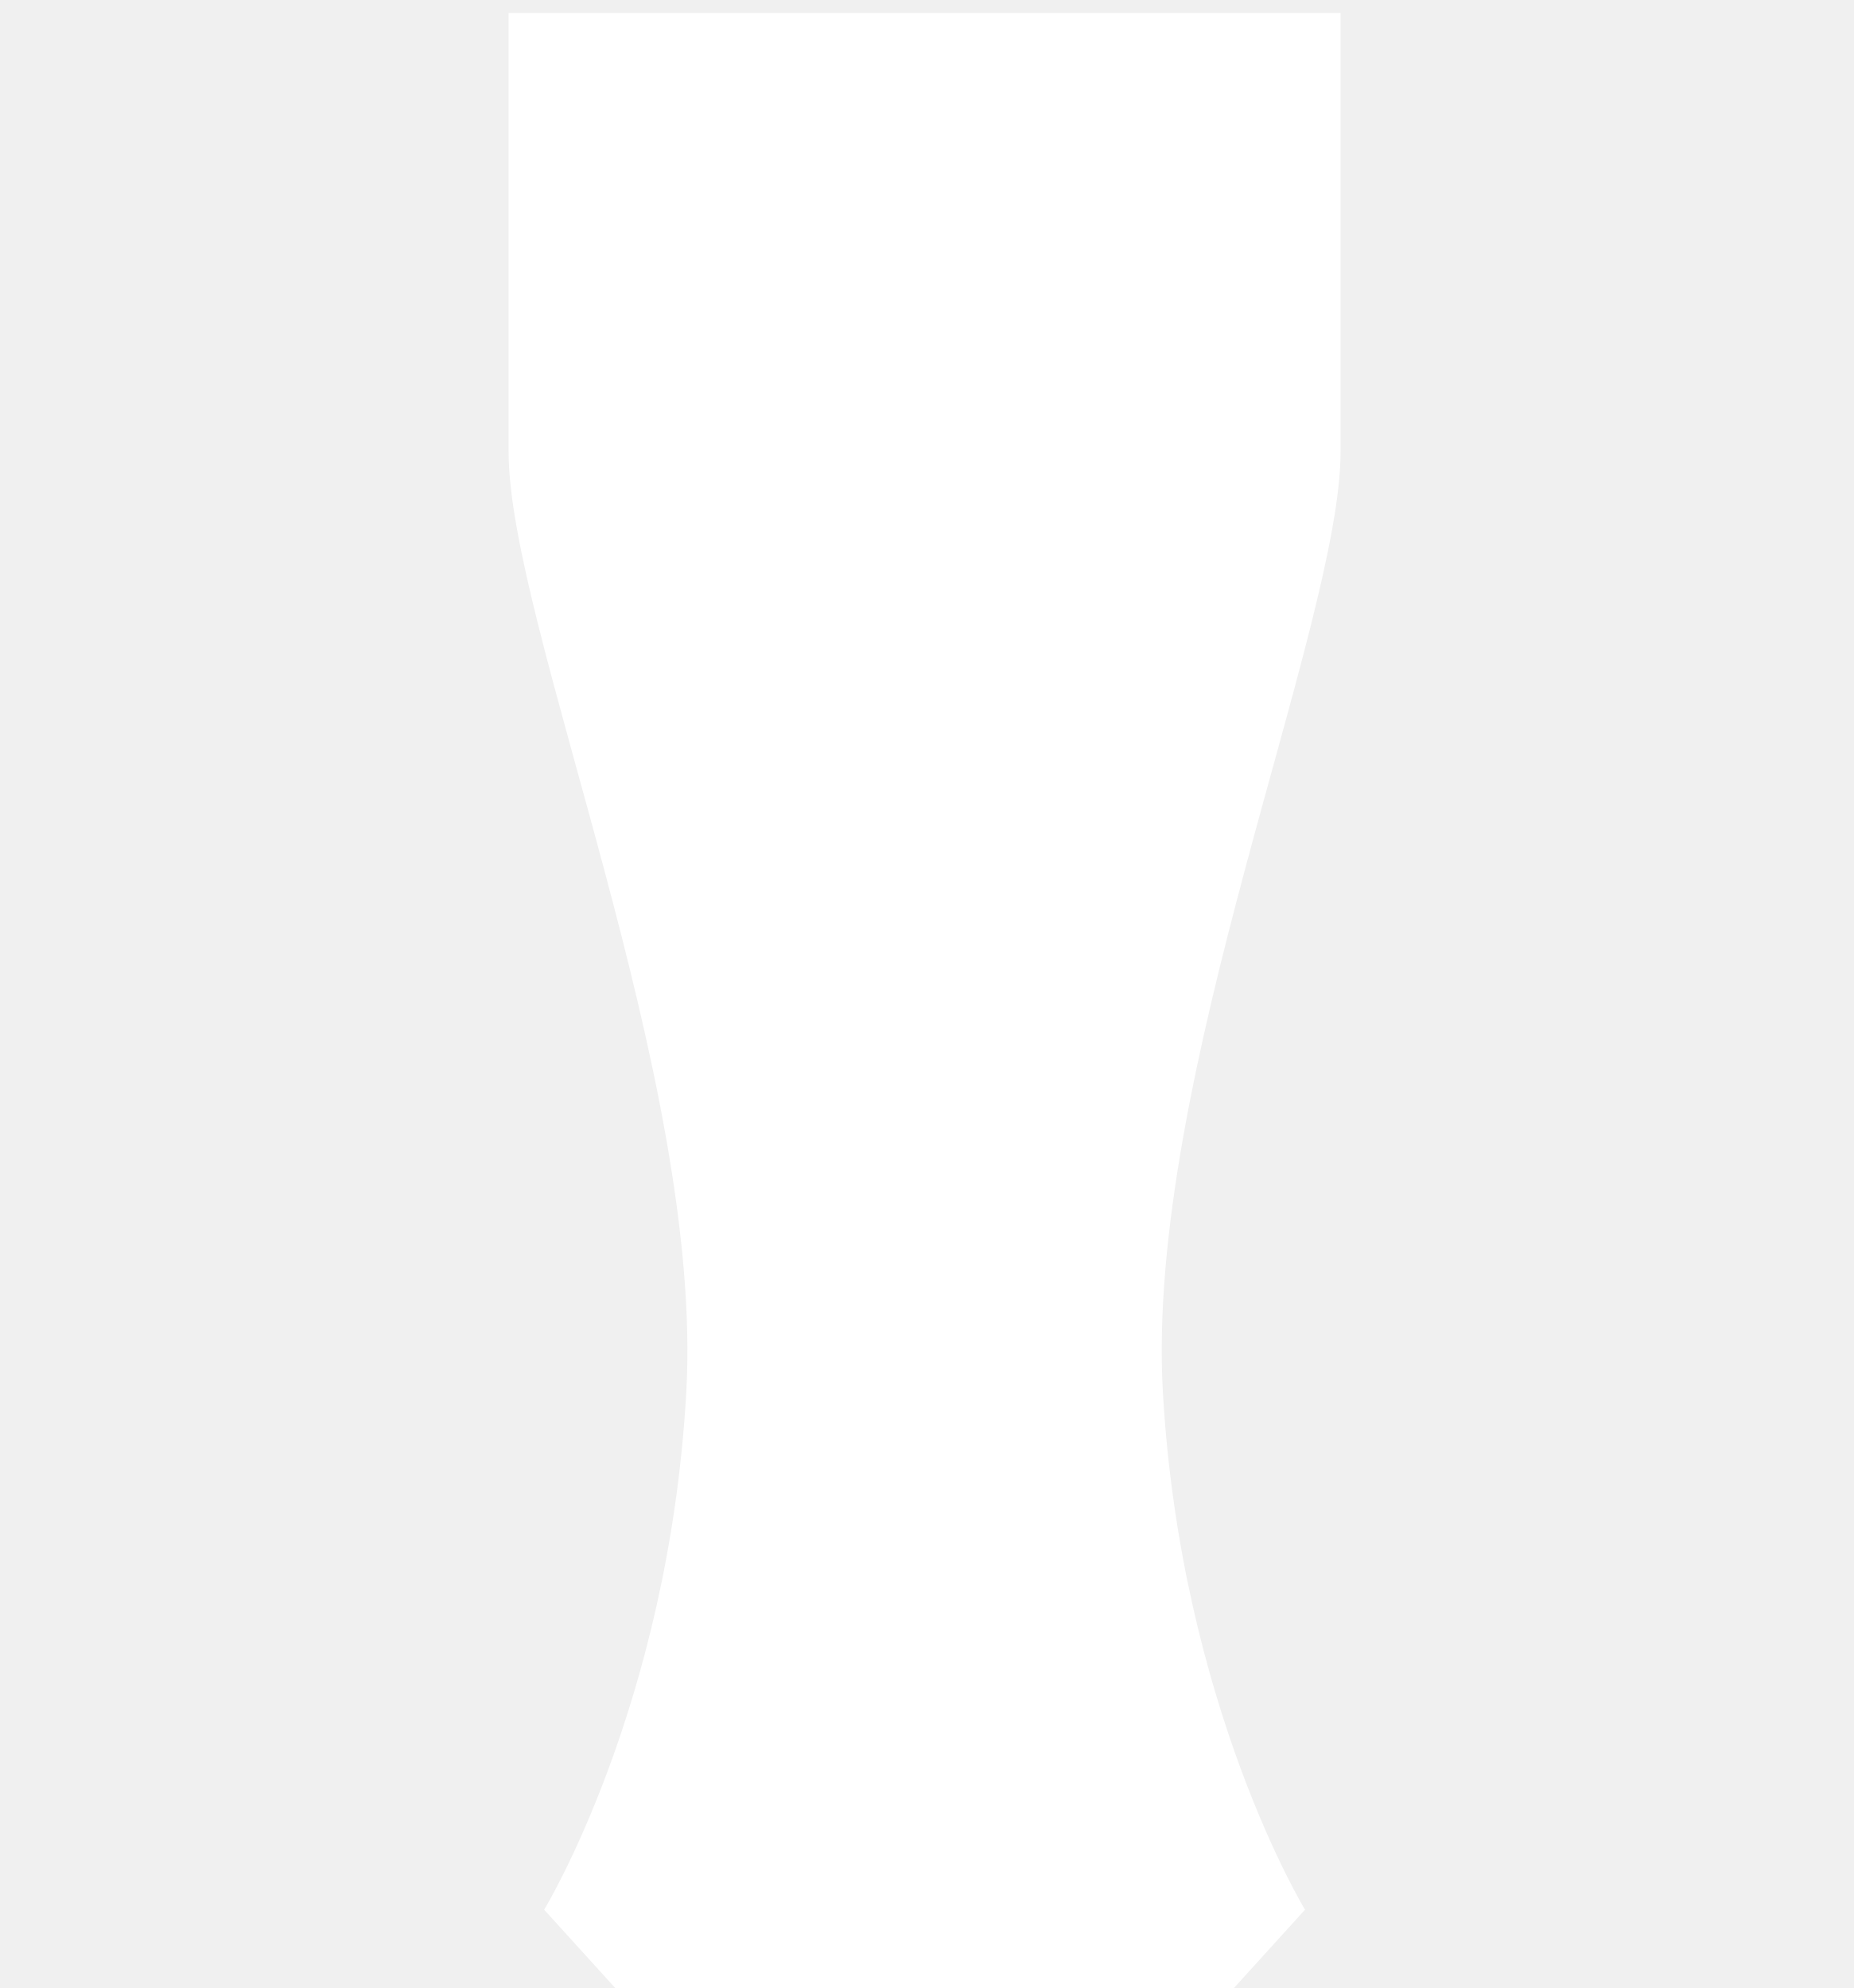
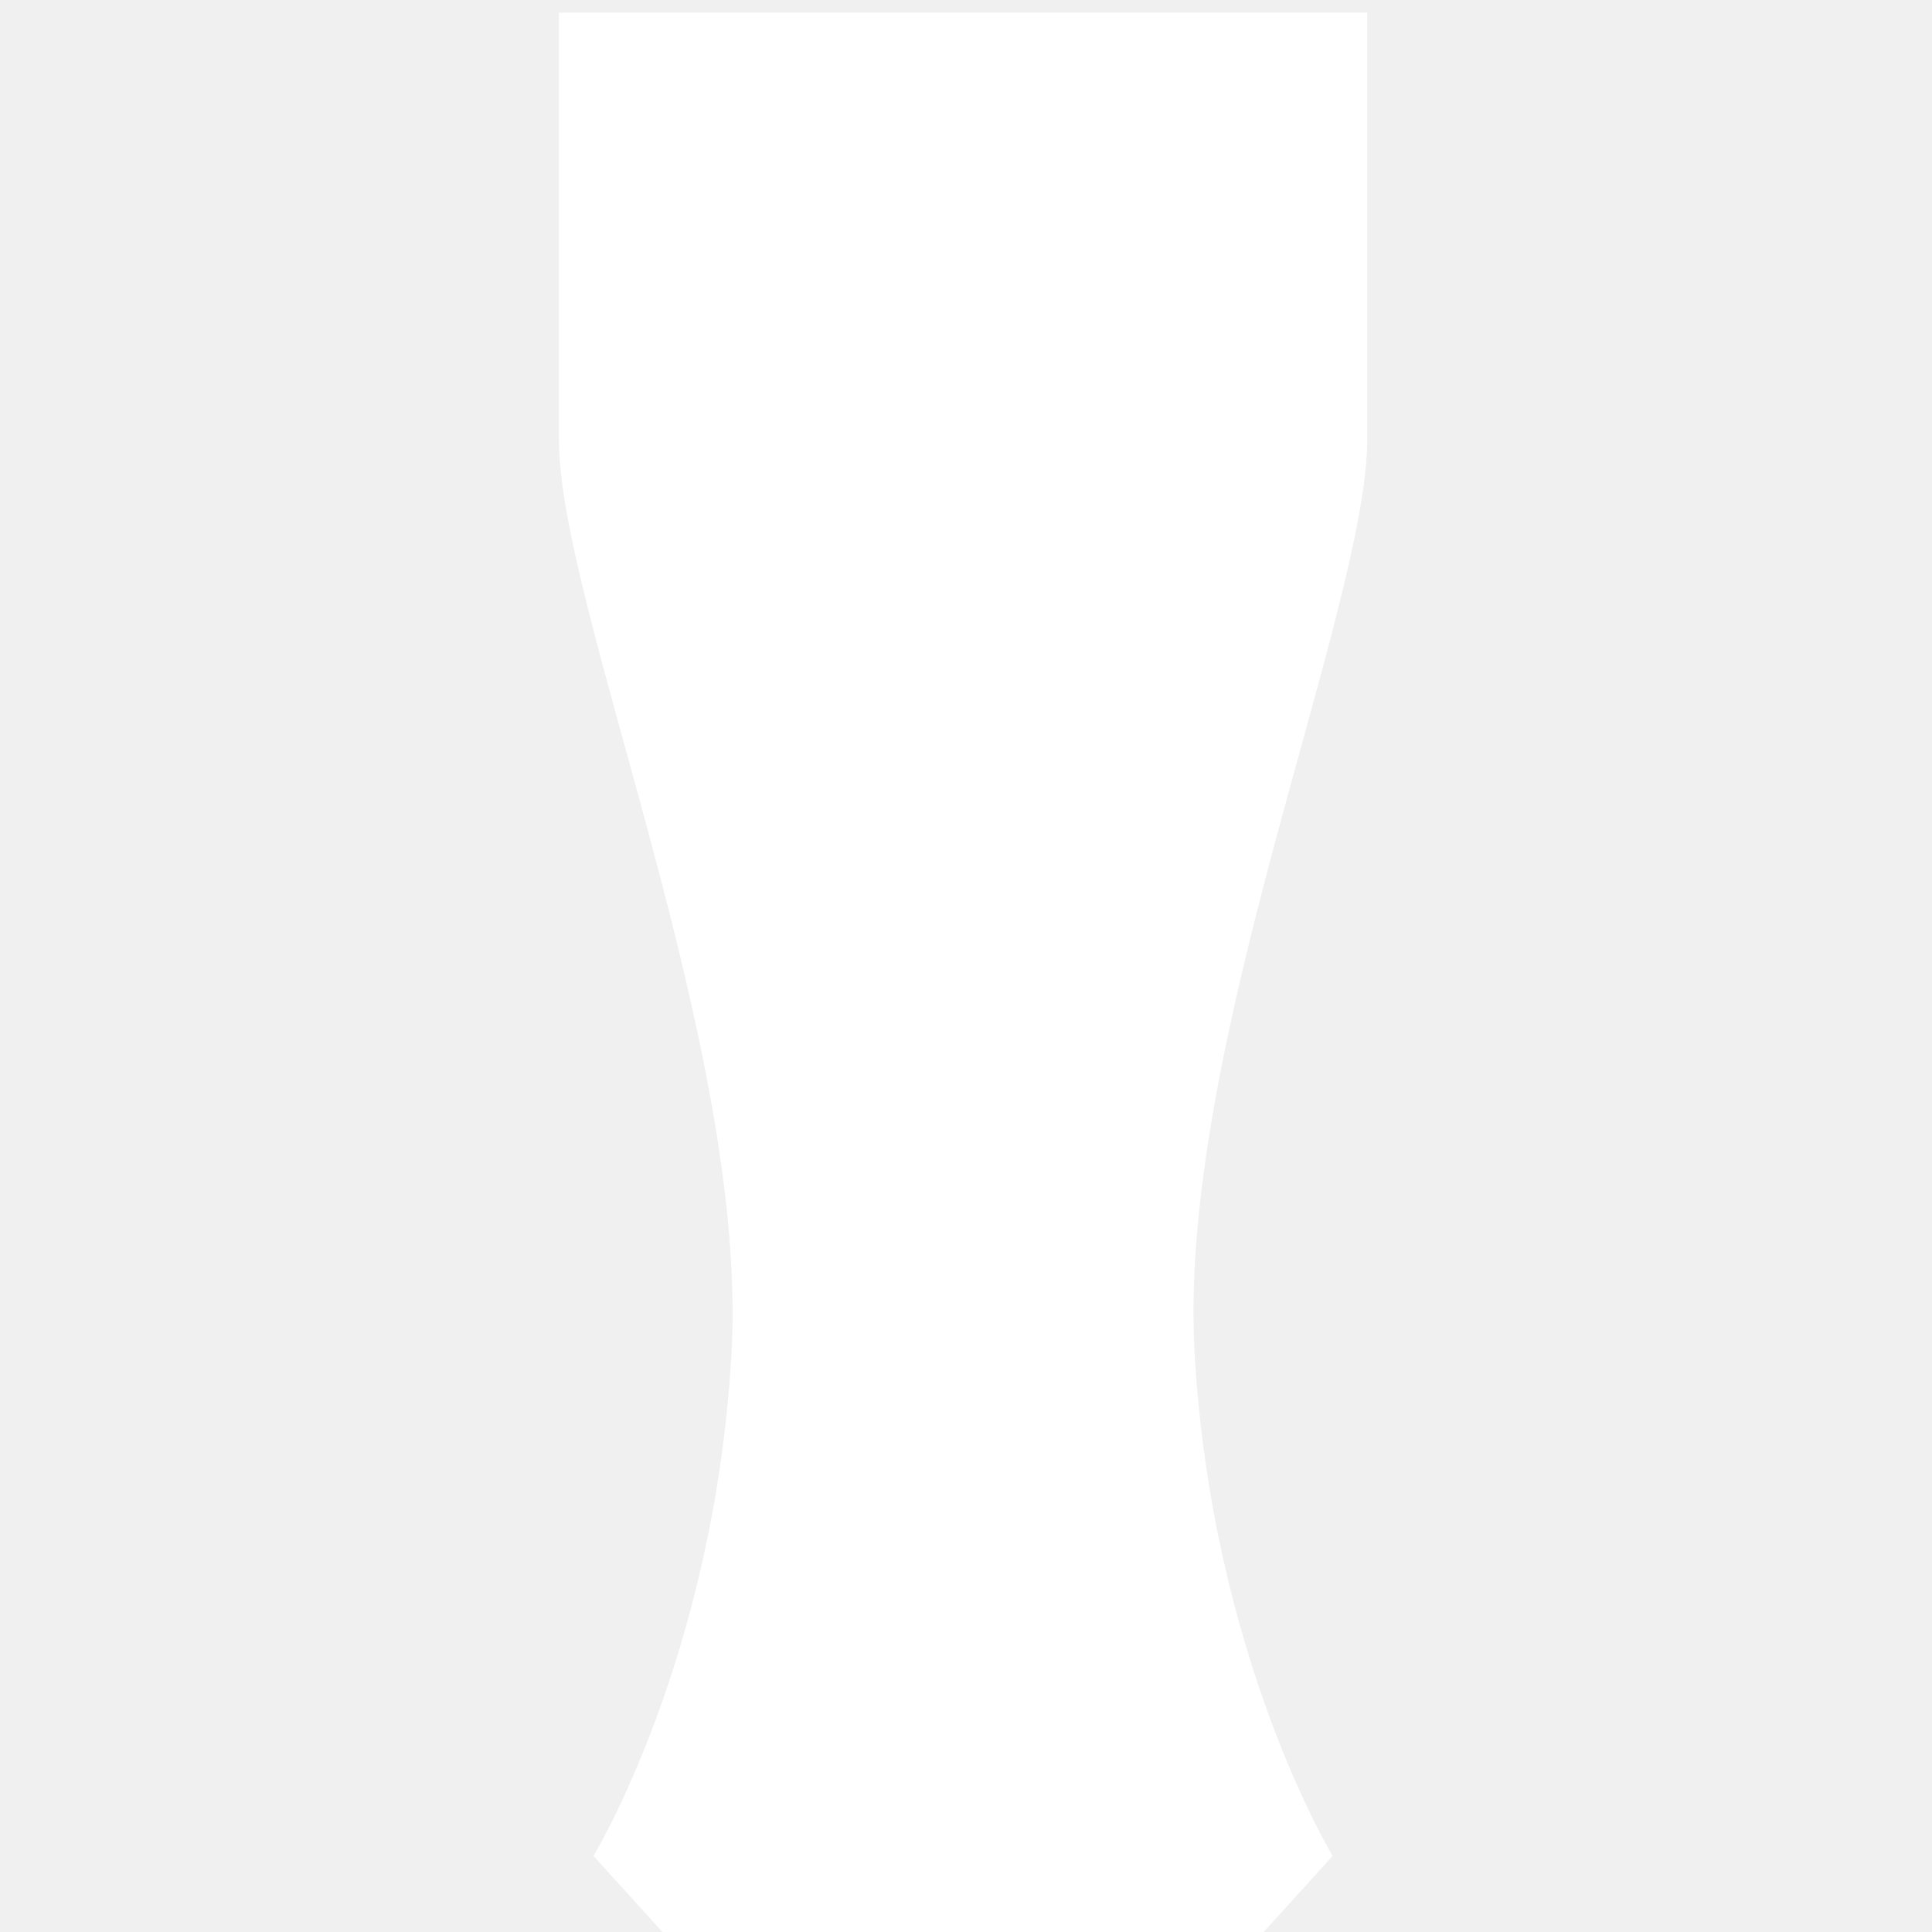
- <svg xmlns="http://www.w3.org/2000/svg" width="261" height="280" viewBox="0 0 261 280" fill="none">
+ <svg xmlns="http://www.w3.org/2000/svg" width="280" height="280" viewBox="0 0 280 280" fill="none">
  <g clip-path="url(#clip0_396_17282)">
-     <path d="M188.77 1.826H71.623V63.683C71.623 87.938 99.128 151.942 96.639 196.109C94.149 240.275 76.626 268.971 76.626 268.971L86.632 280H173.76L183.766 268.971C183.766 268.971 166.268 240.25 163.754 196.109C161.24 151.967 188.77 87.938 188.77 63.683V1.826Z" fill="white" />
+     <path d="M198.147 1.826H81V63.683C81 87.938 108.505 151.942 106.016 196.109C103.526 240.275 86.003 268.971 86.003 268.971L96.01 280H183.137L193.143 268.971C193.143 268.971 175.645 240.25 173.131 196.109C170.617 151.967 198.147 87.938 198.147 63.683V1.826Z" fill="white" />
  </g>
  <defs>
    <clipPath id="clip0_396_17282">
-       <rect width="261" height="280" fill="white" />
+       <rect width="280" height="280" fill="white" />
    </clipPath>
  </defs>
</svg>
